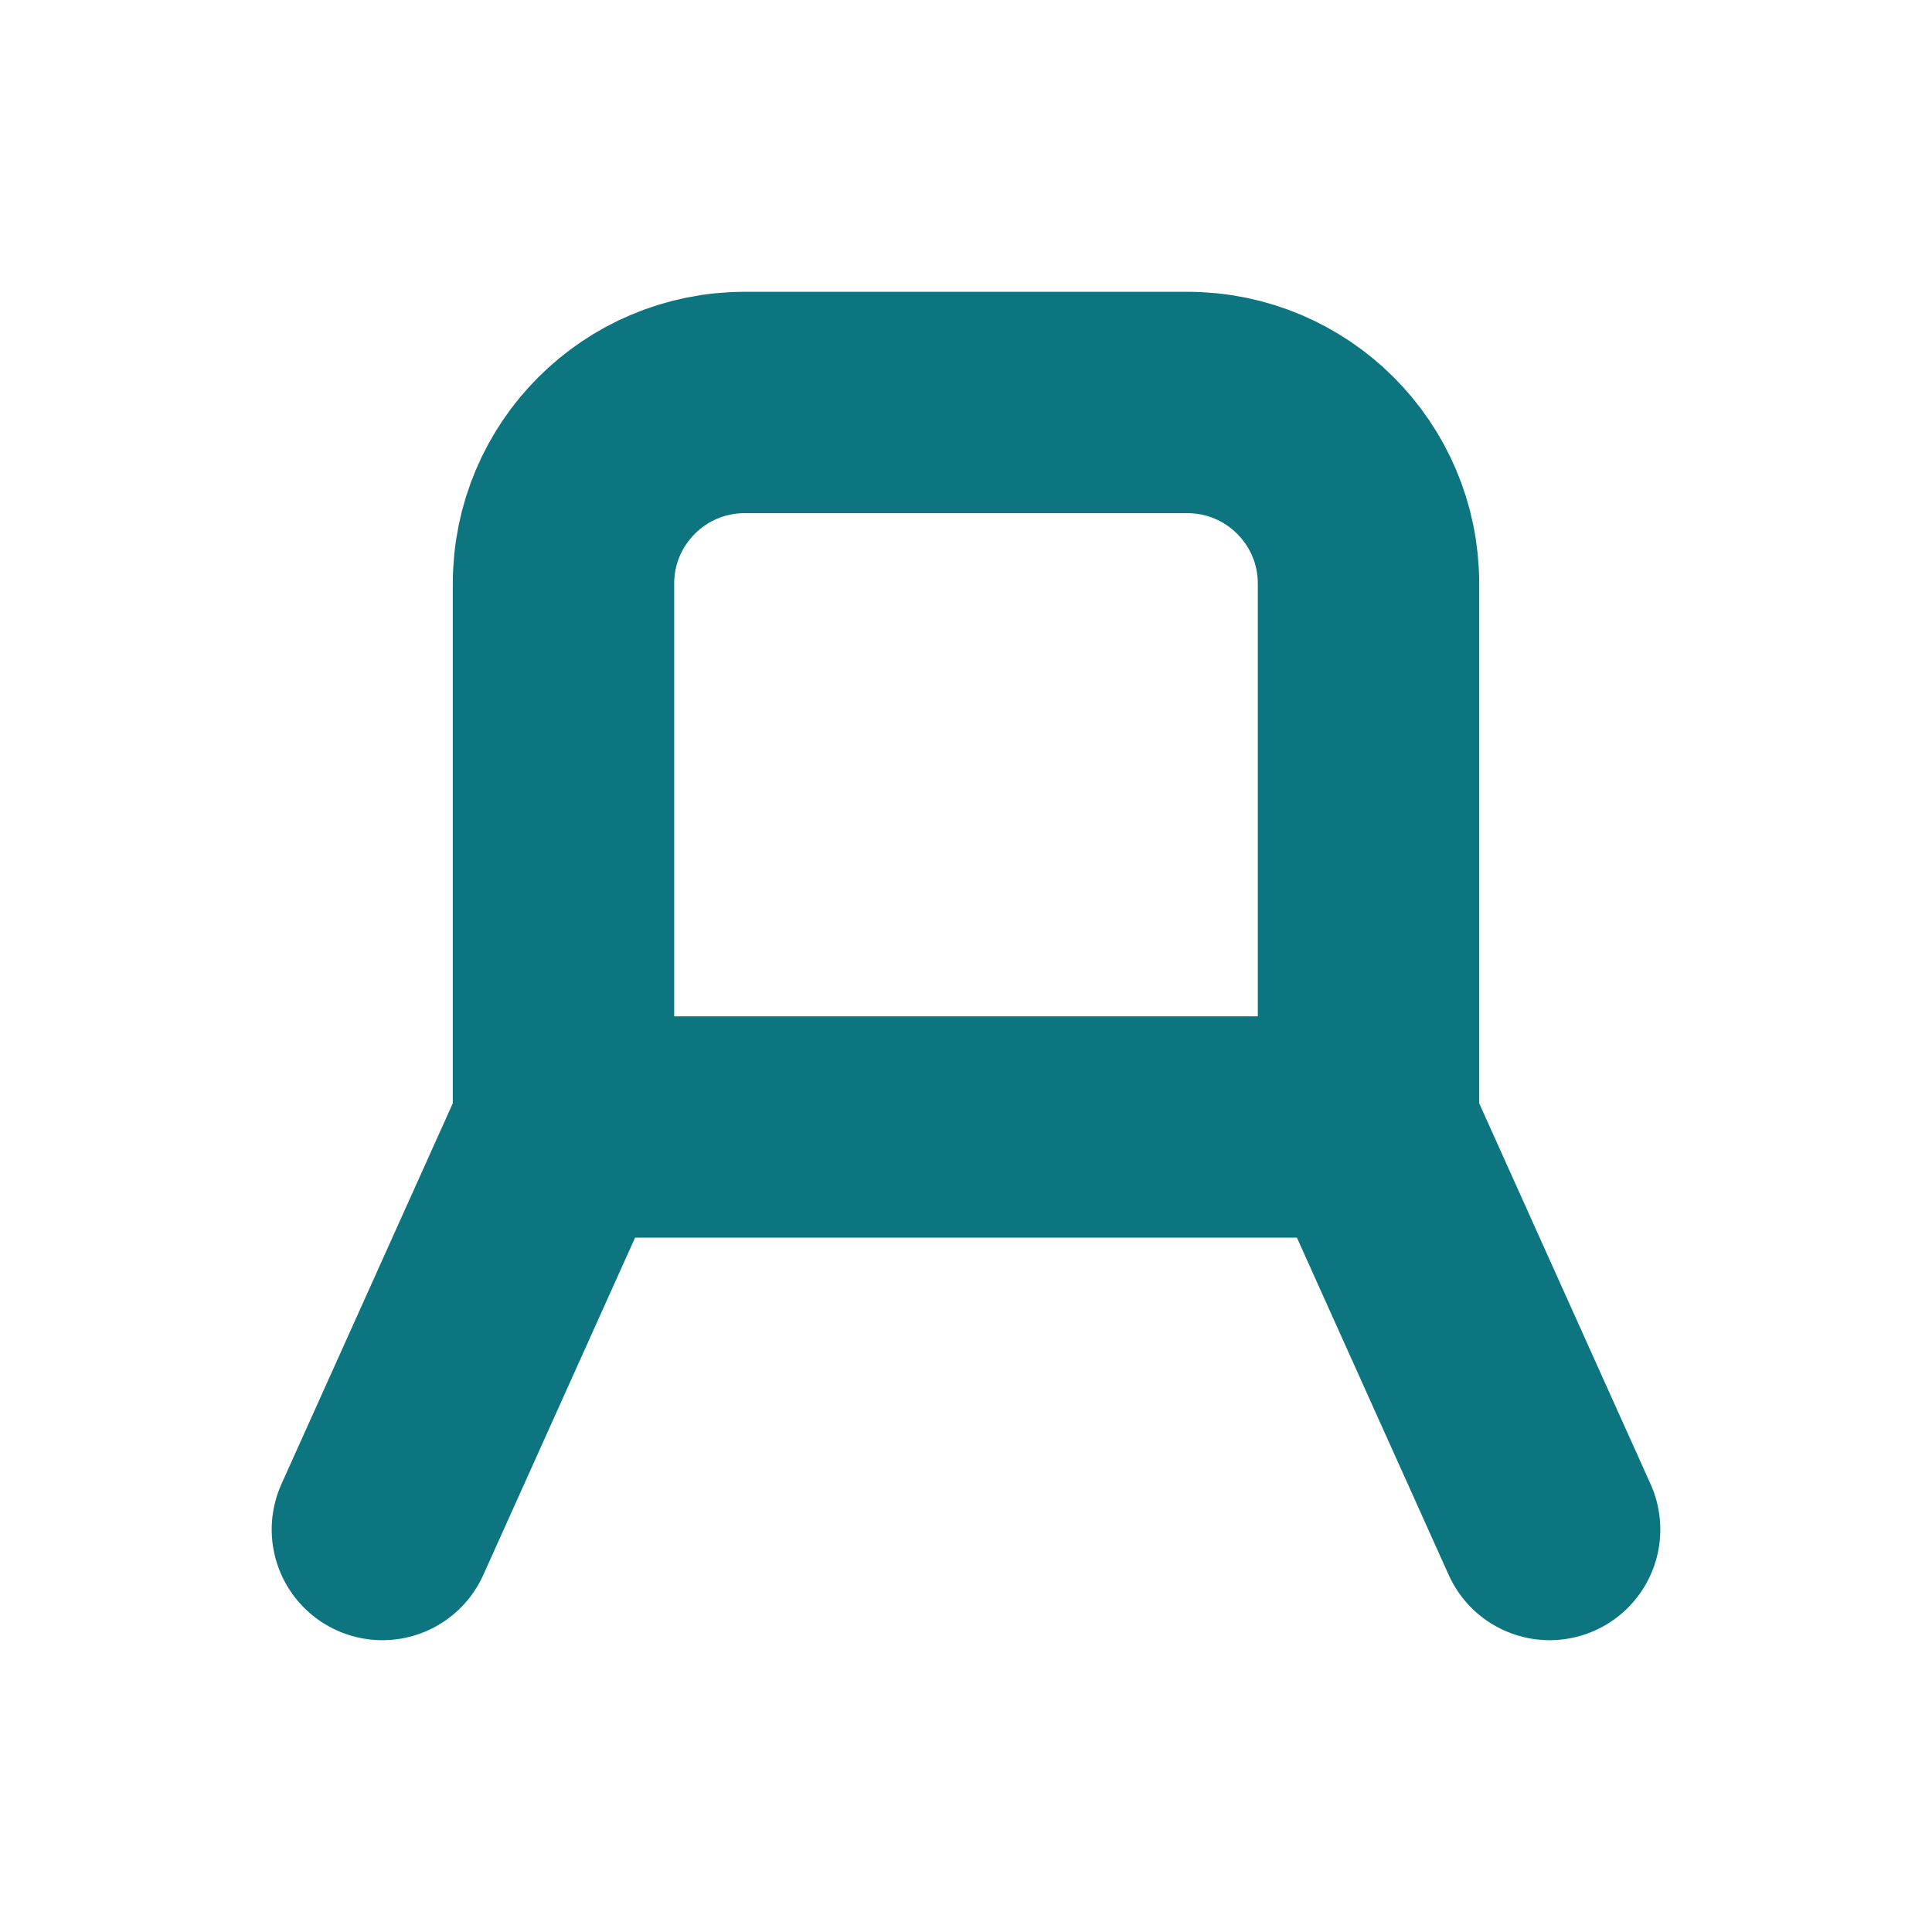
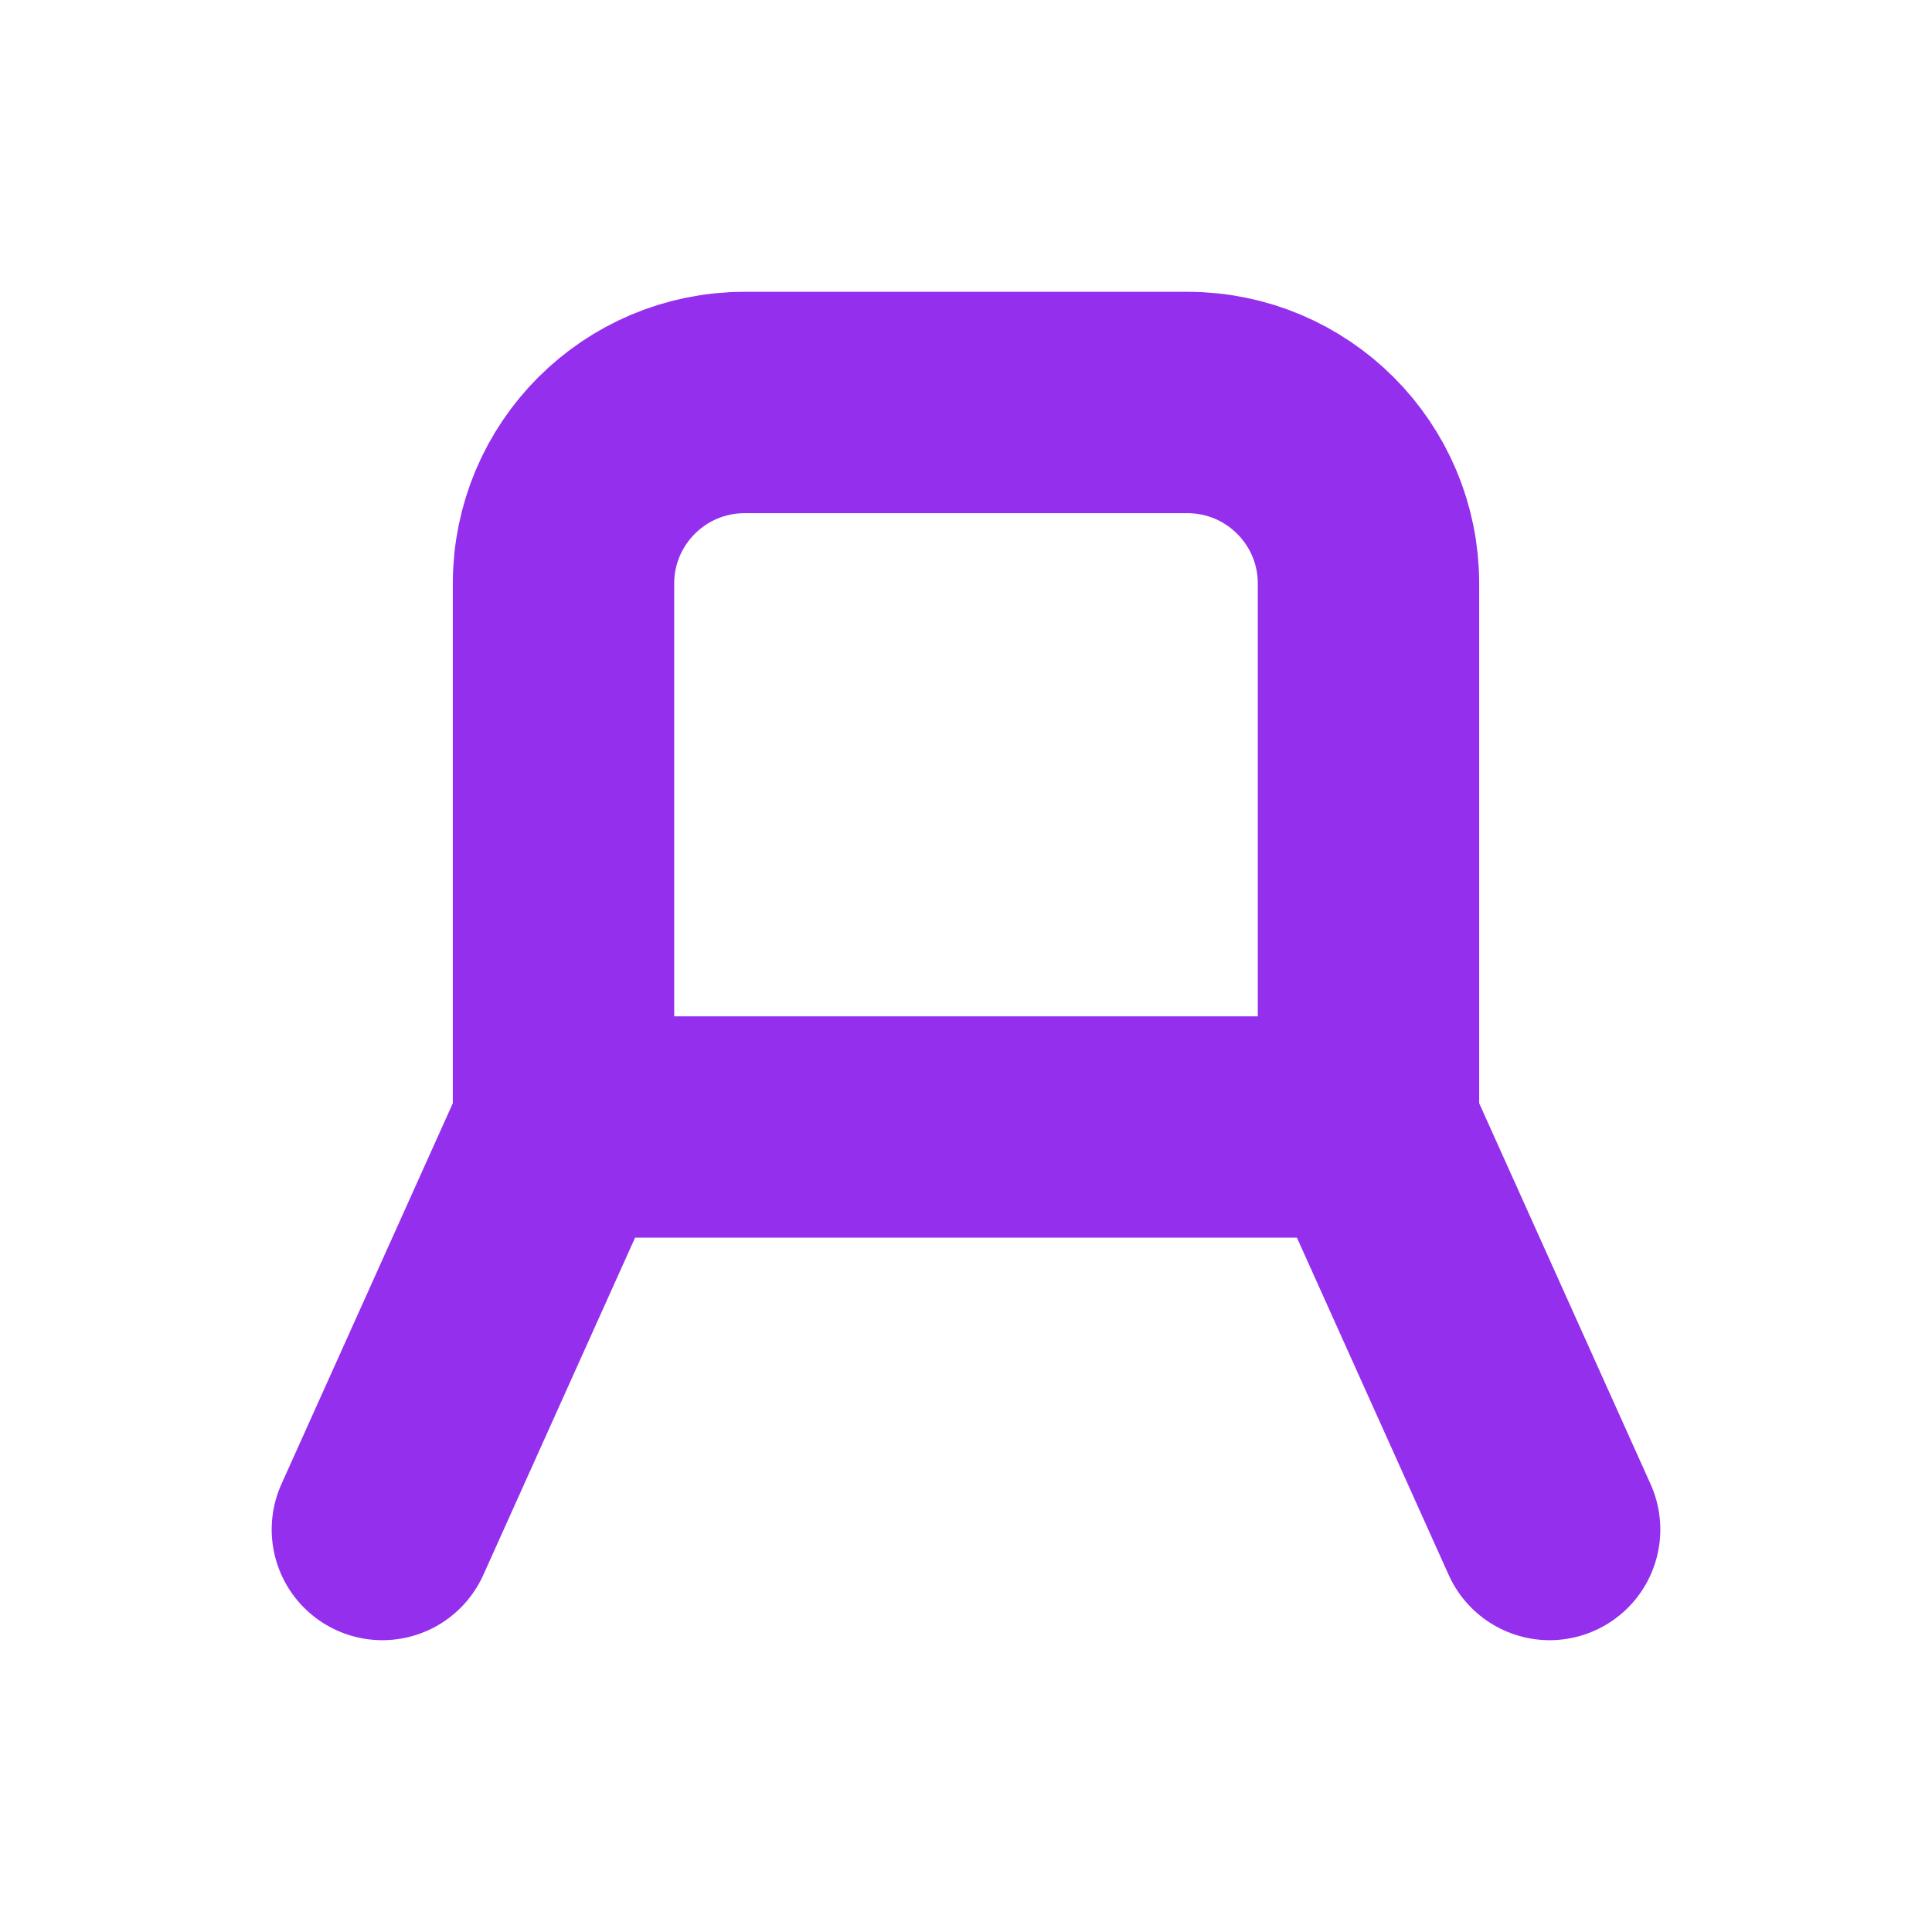
<svg xmlns="http://www.w3.org/2000/svg" viewBox="0 0 48 48" role="img" aria-label="AbuseBox">
-   <g fill="none" stroke="#0d757f" stroke-width="5.5" stroke-linecap="round" stroke-linejoin="round">
+   <g fill="none" stroke="#942fed" stroke-width="5.5" stroke-linecap="round" stroke-linejoin="round">
    <path d="M9.5 38 L14 28 V14.5 A4.5 4.5 0 0 1 18.5 10 H29.5 A4.5 4.5 0 0 1 34 14.5 V28 L38.5 38" />
    <path d="M14 28 H34" />
  </g>
</svg>
